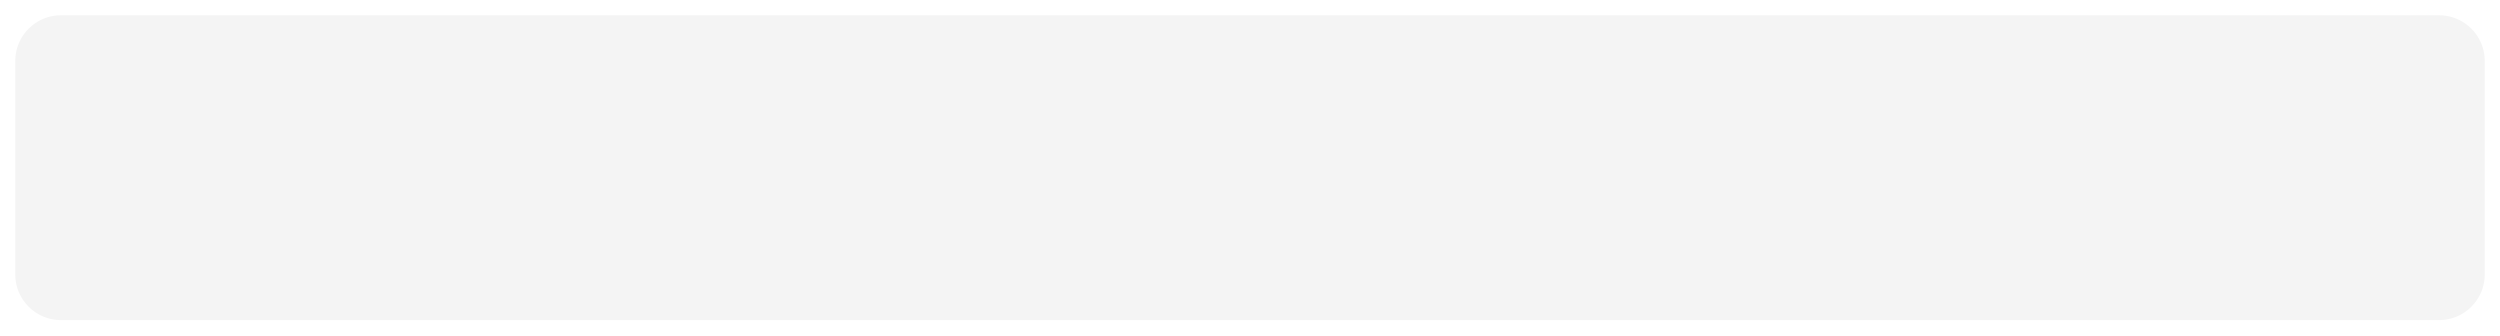
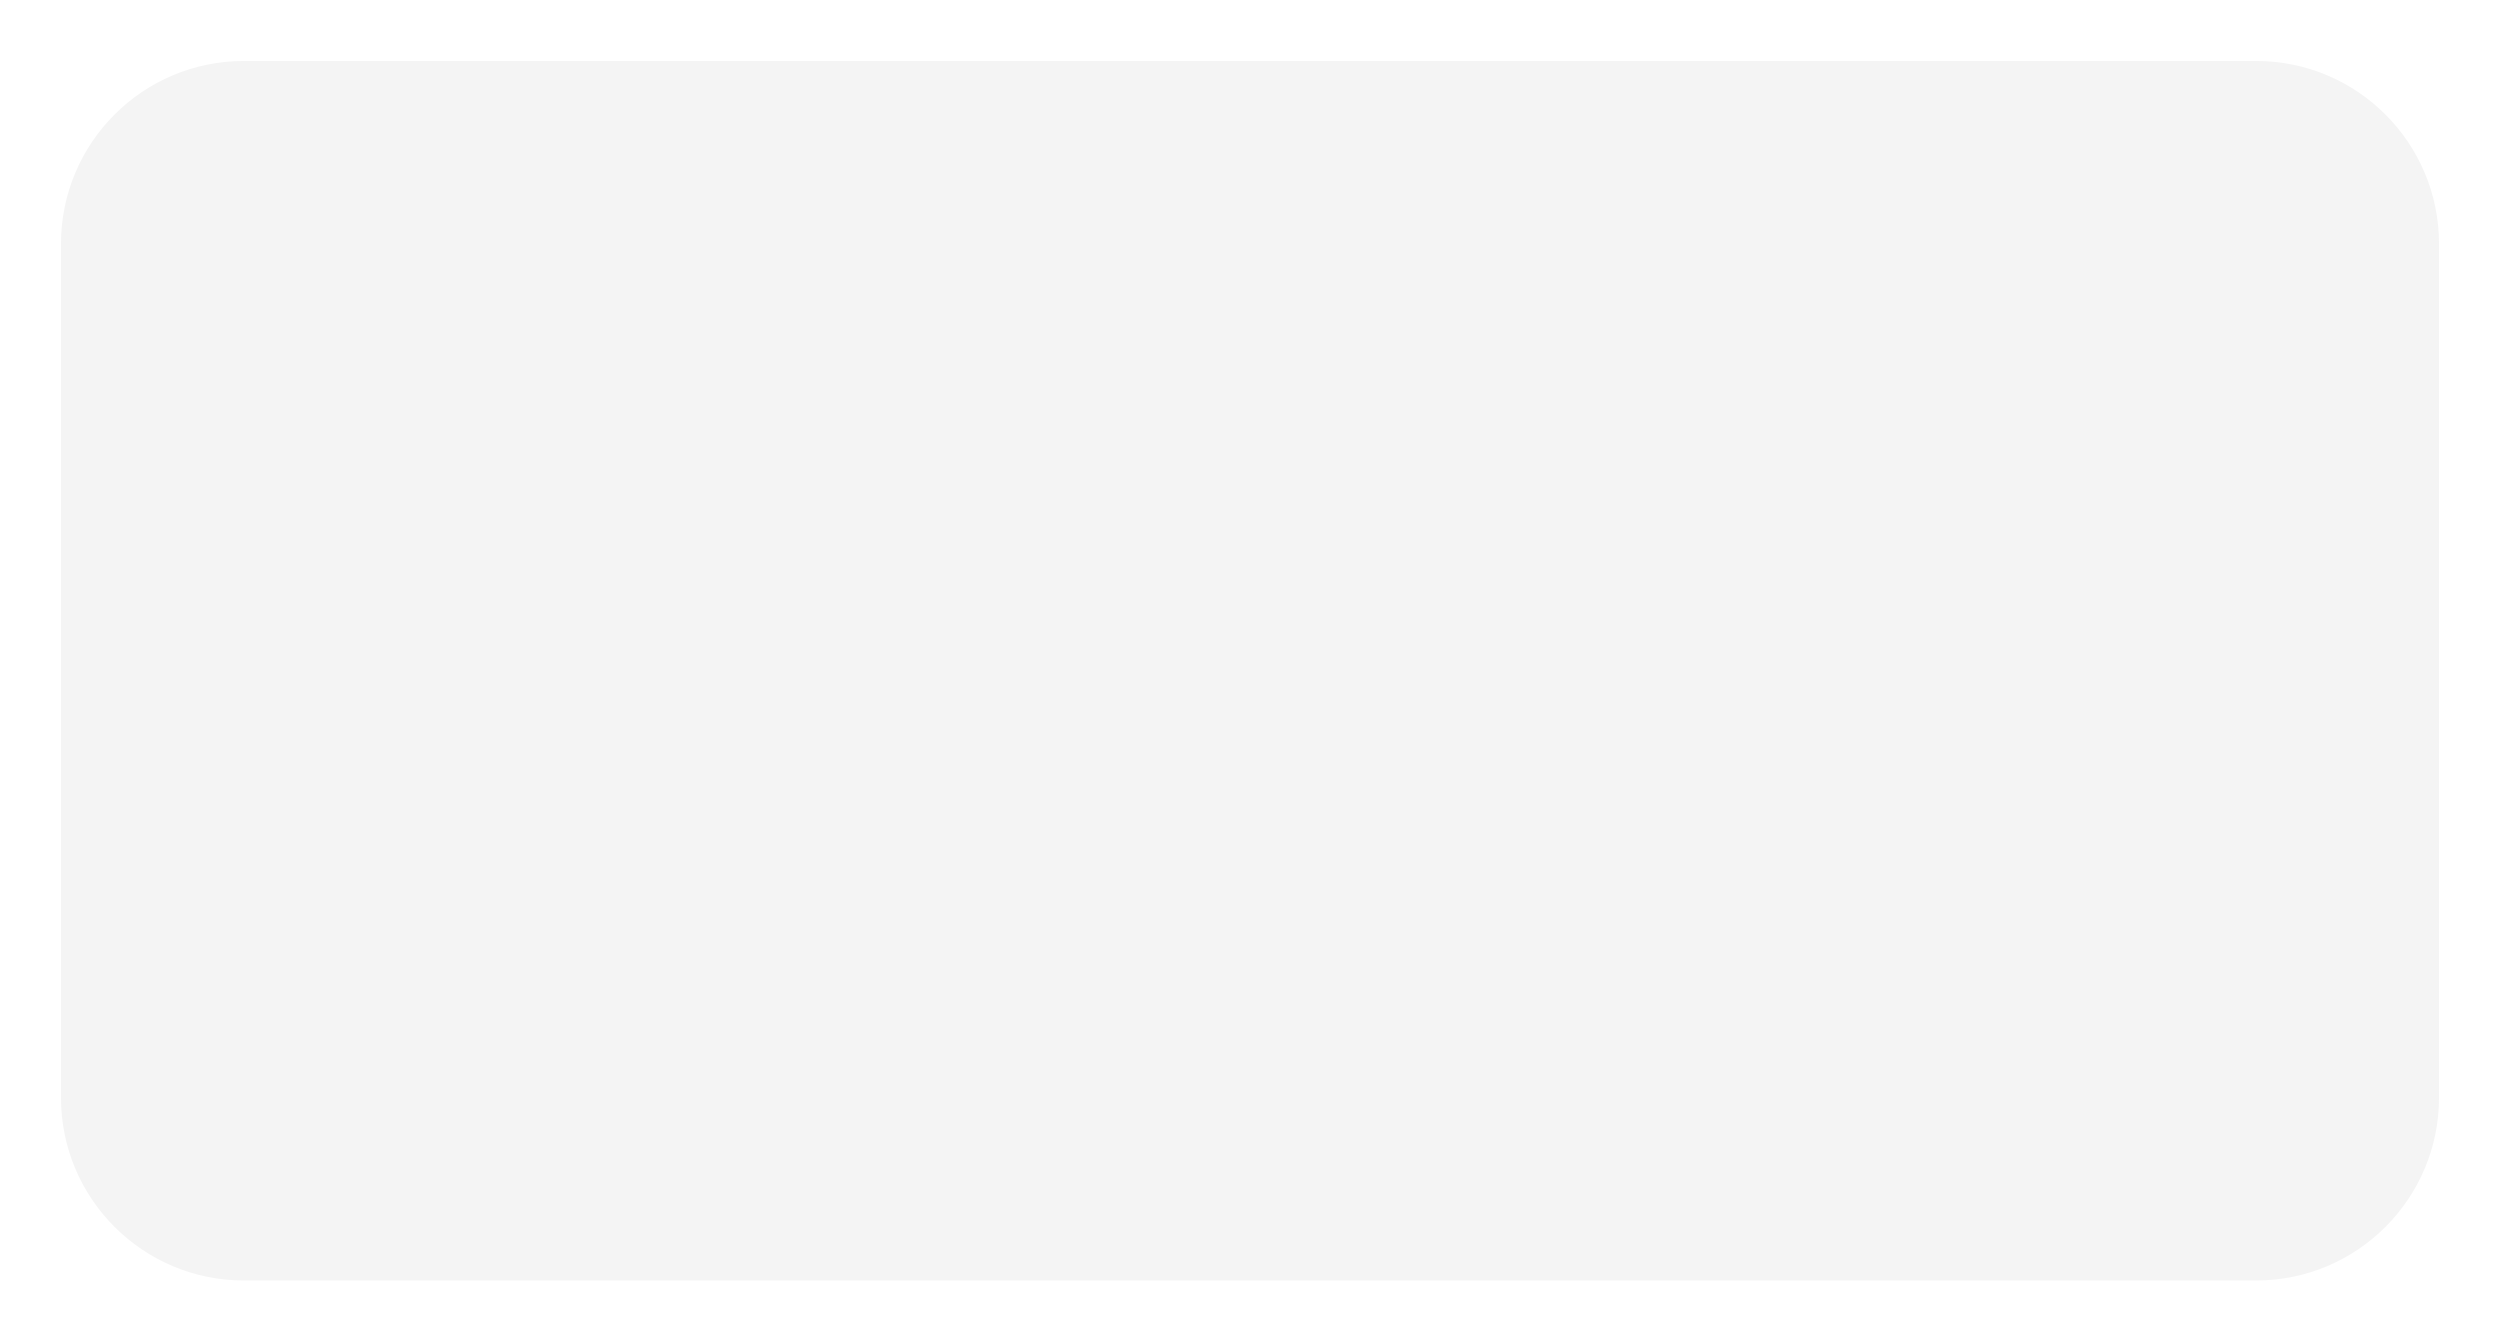
- <svg xmlns="http://www.w3.org/2000/svg" version="1.1" width="164px" height="22px">
-   <g transform="matrix(1 0 0 1 -504 -678 )">
-     <path d="M 505 682  A 3 3 0 0 1 508 679 L 664 679  A 3 3 0 0 1 667 682 L 667 696  A 3 3 0 0 1 664 699 L 508 699  A 3 3 0 0 1 505 696 L 505 682  Z " fill-rule="nonzero" fill="#f4f4f4" stroke="none" />
+ <svg xmlns="http://www.w3.org/2000/svg" version="1.1" width="41px" height="22px">
+   <g transform="matrix(1 0 0 1 -193 -678 )">
+     <path d="M 194 682  A 3 3 0 0 1 197 679 L 230 679  A 3 3 0 0 1 233 682 L 233 696  A 3 3 0 0 1 230 699 L 197 699  A 3 3 0 0 1 194 696 L 194 682  Z " fill-rule="nonzero" fill="#f4f4f4" stroke="none" />
  </g>
</svg>
